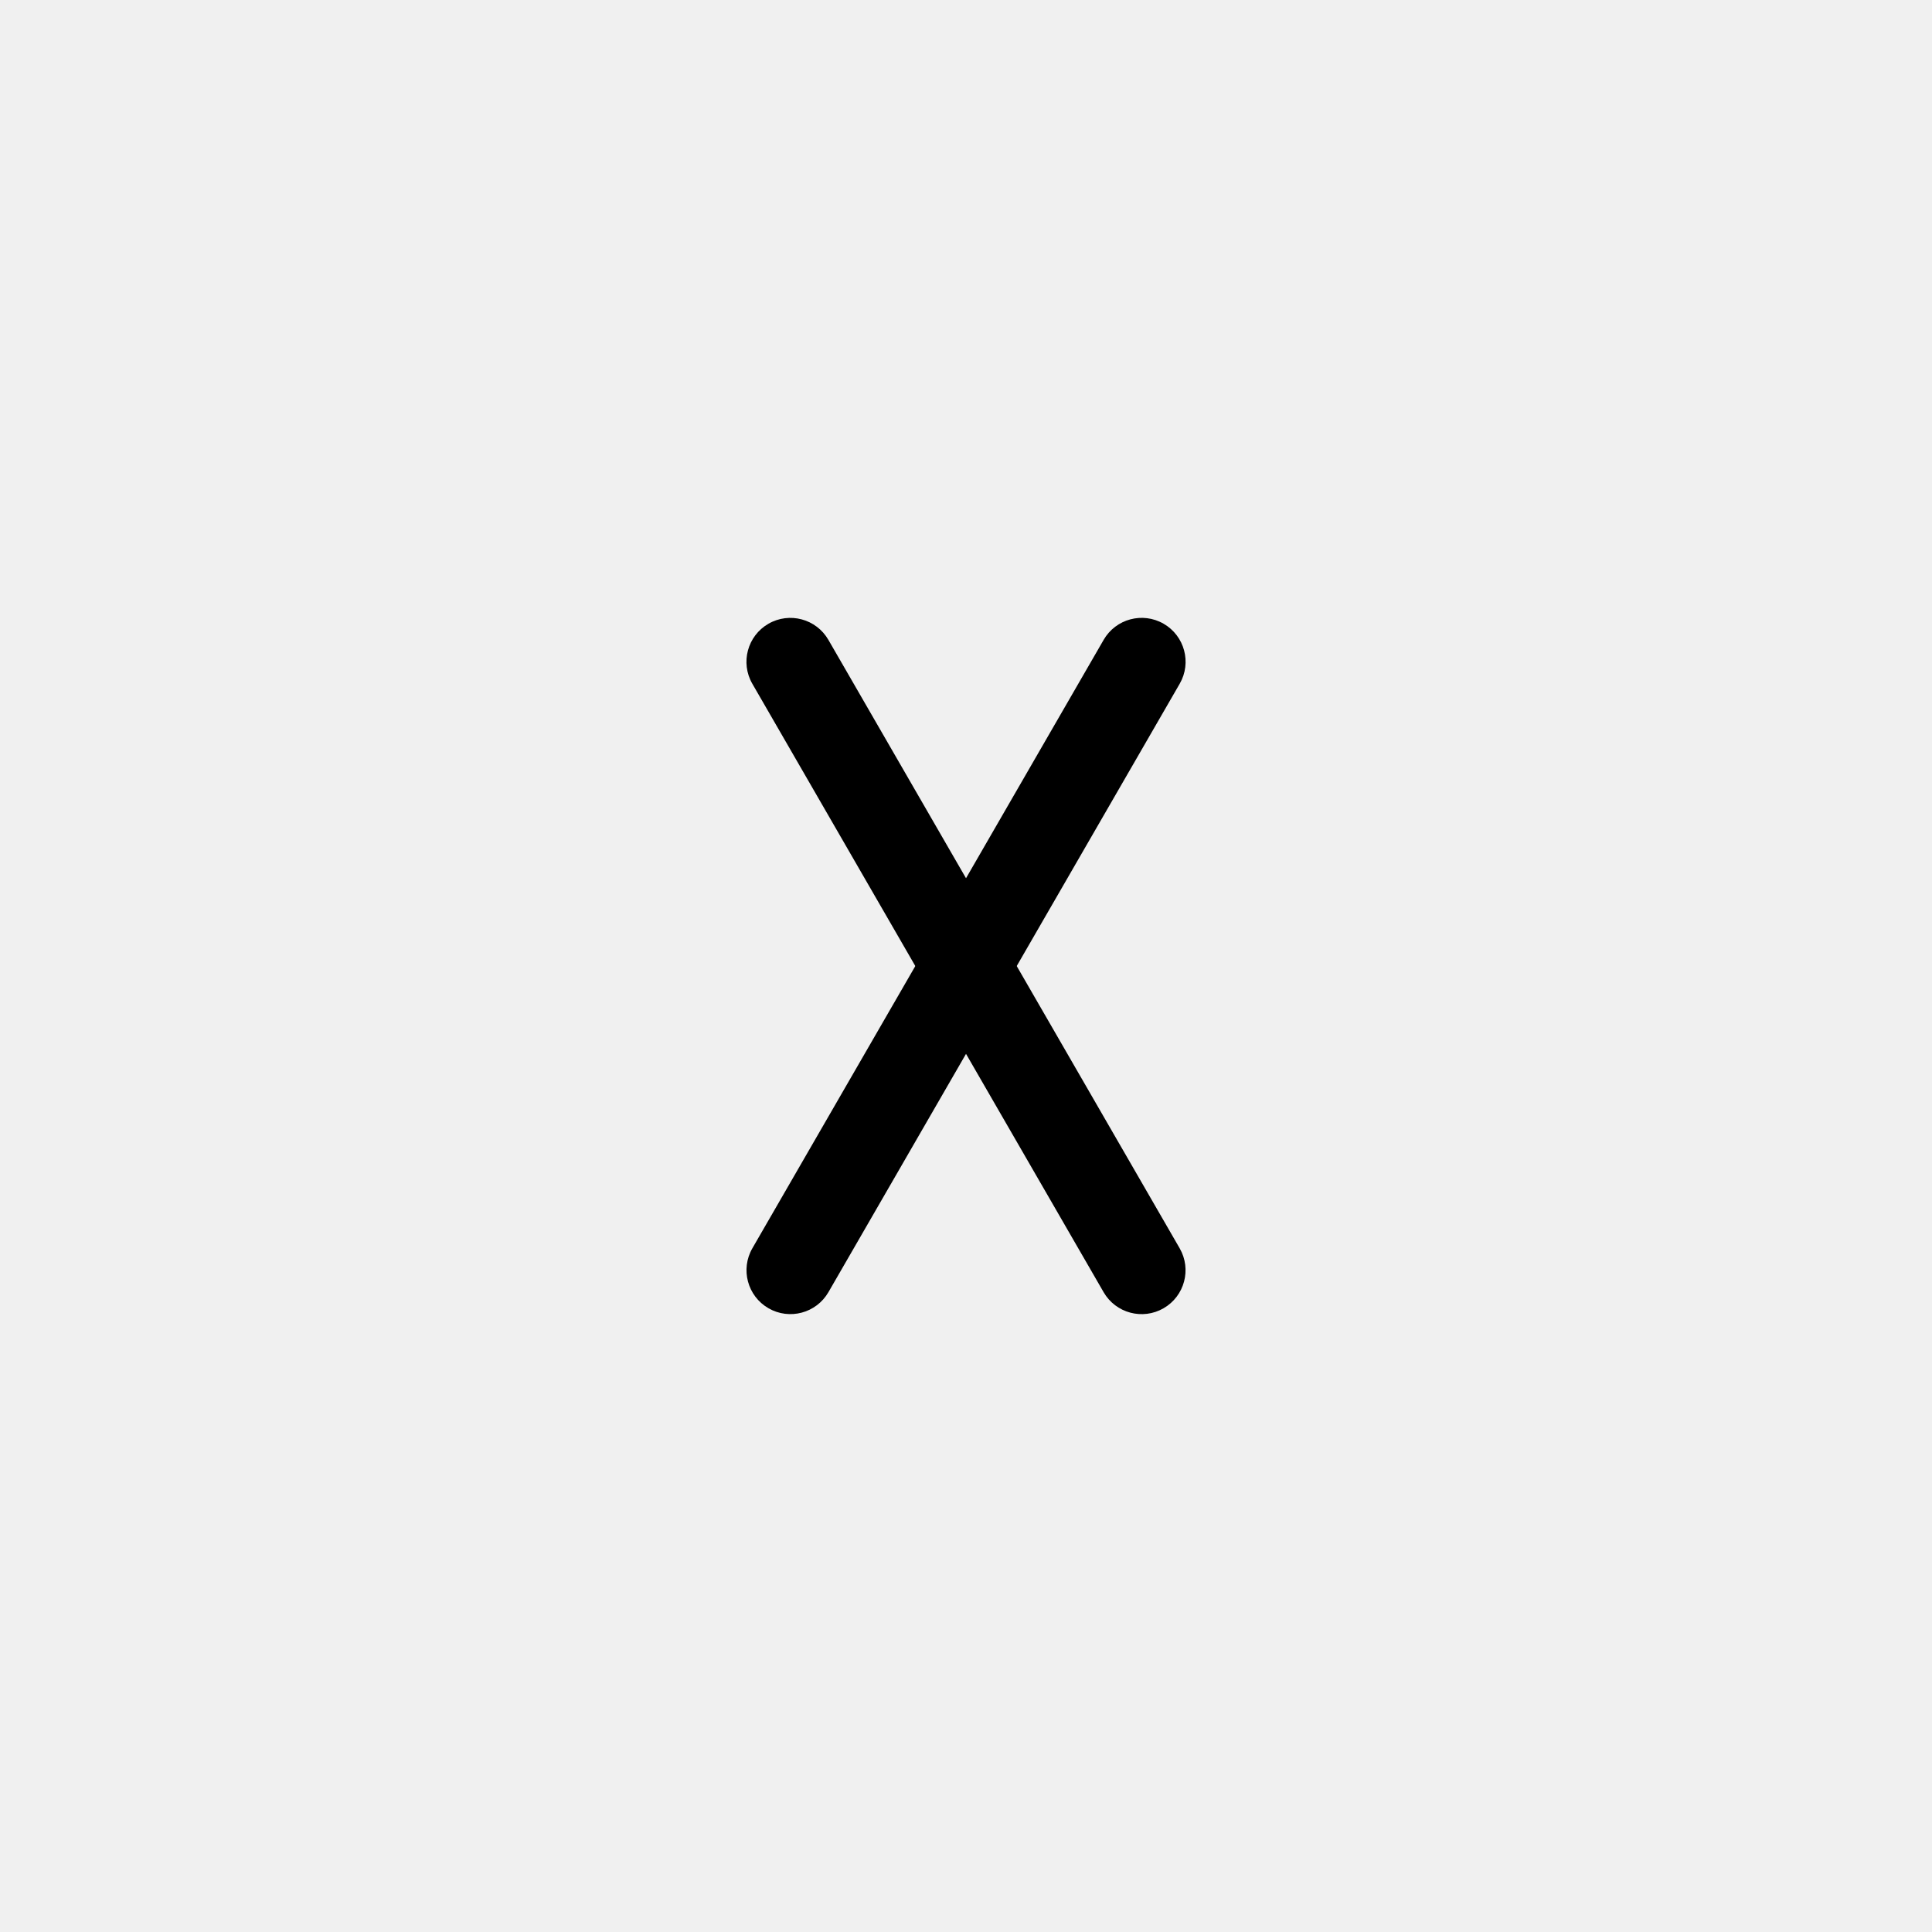
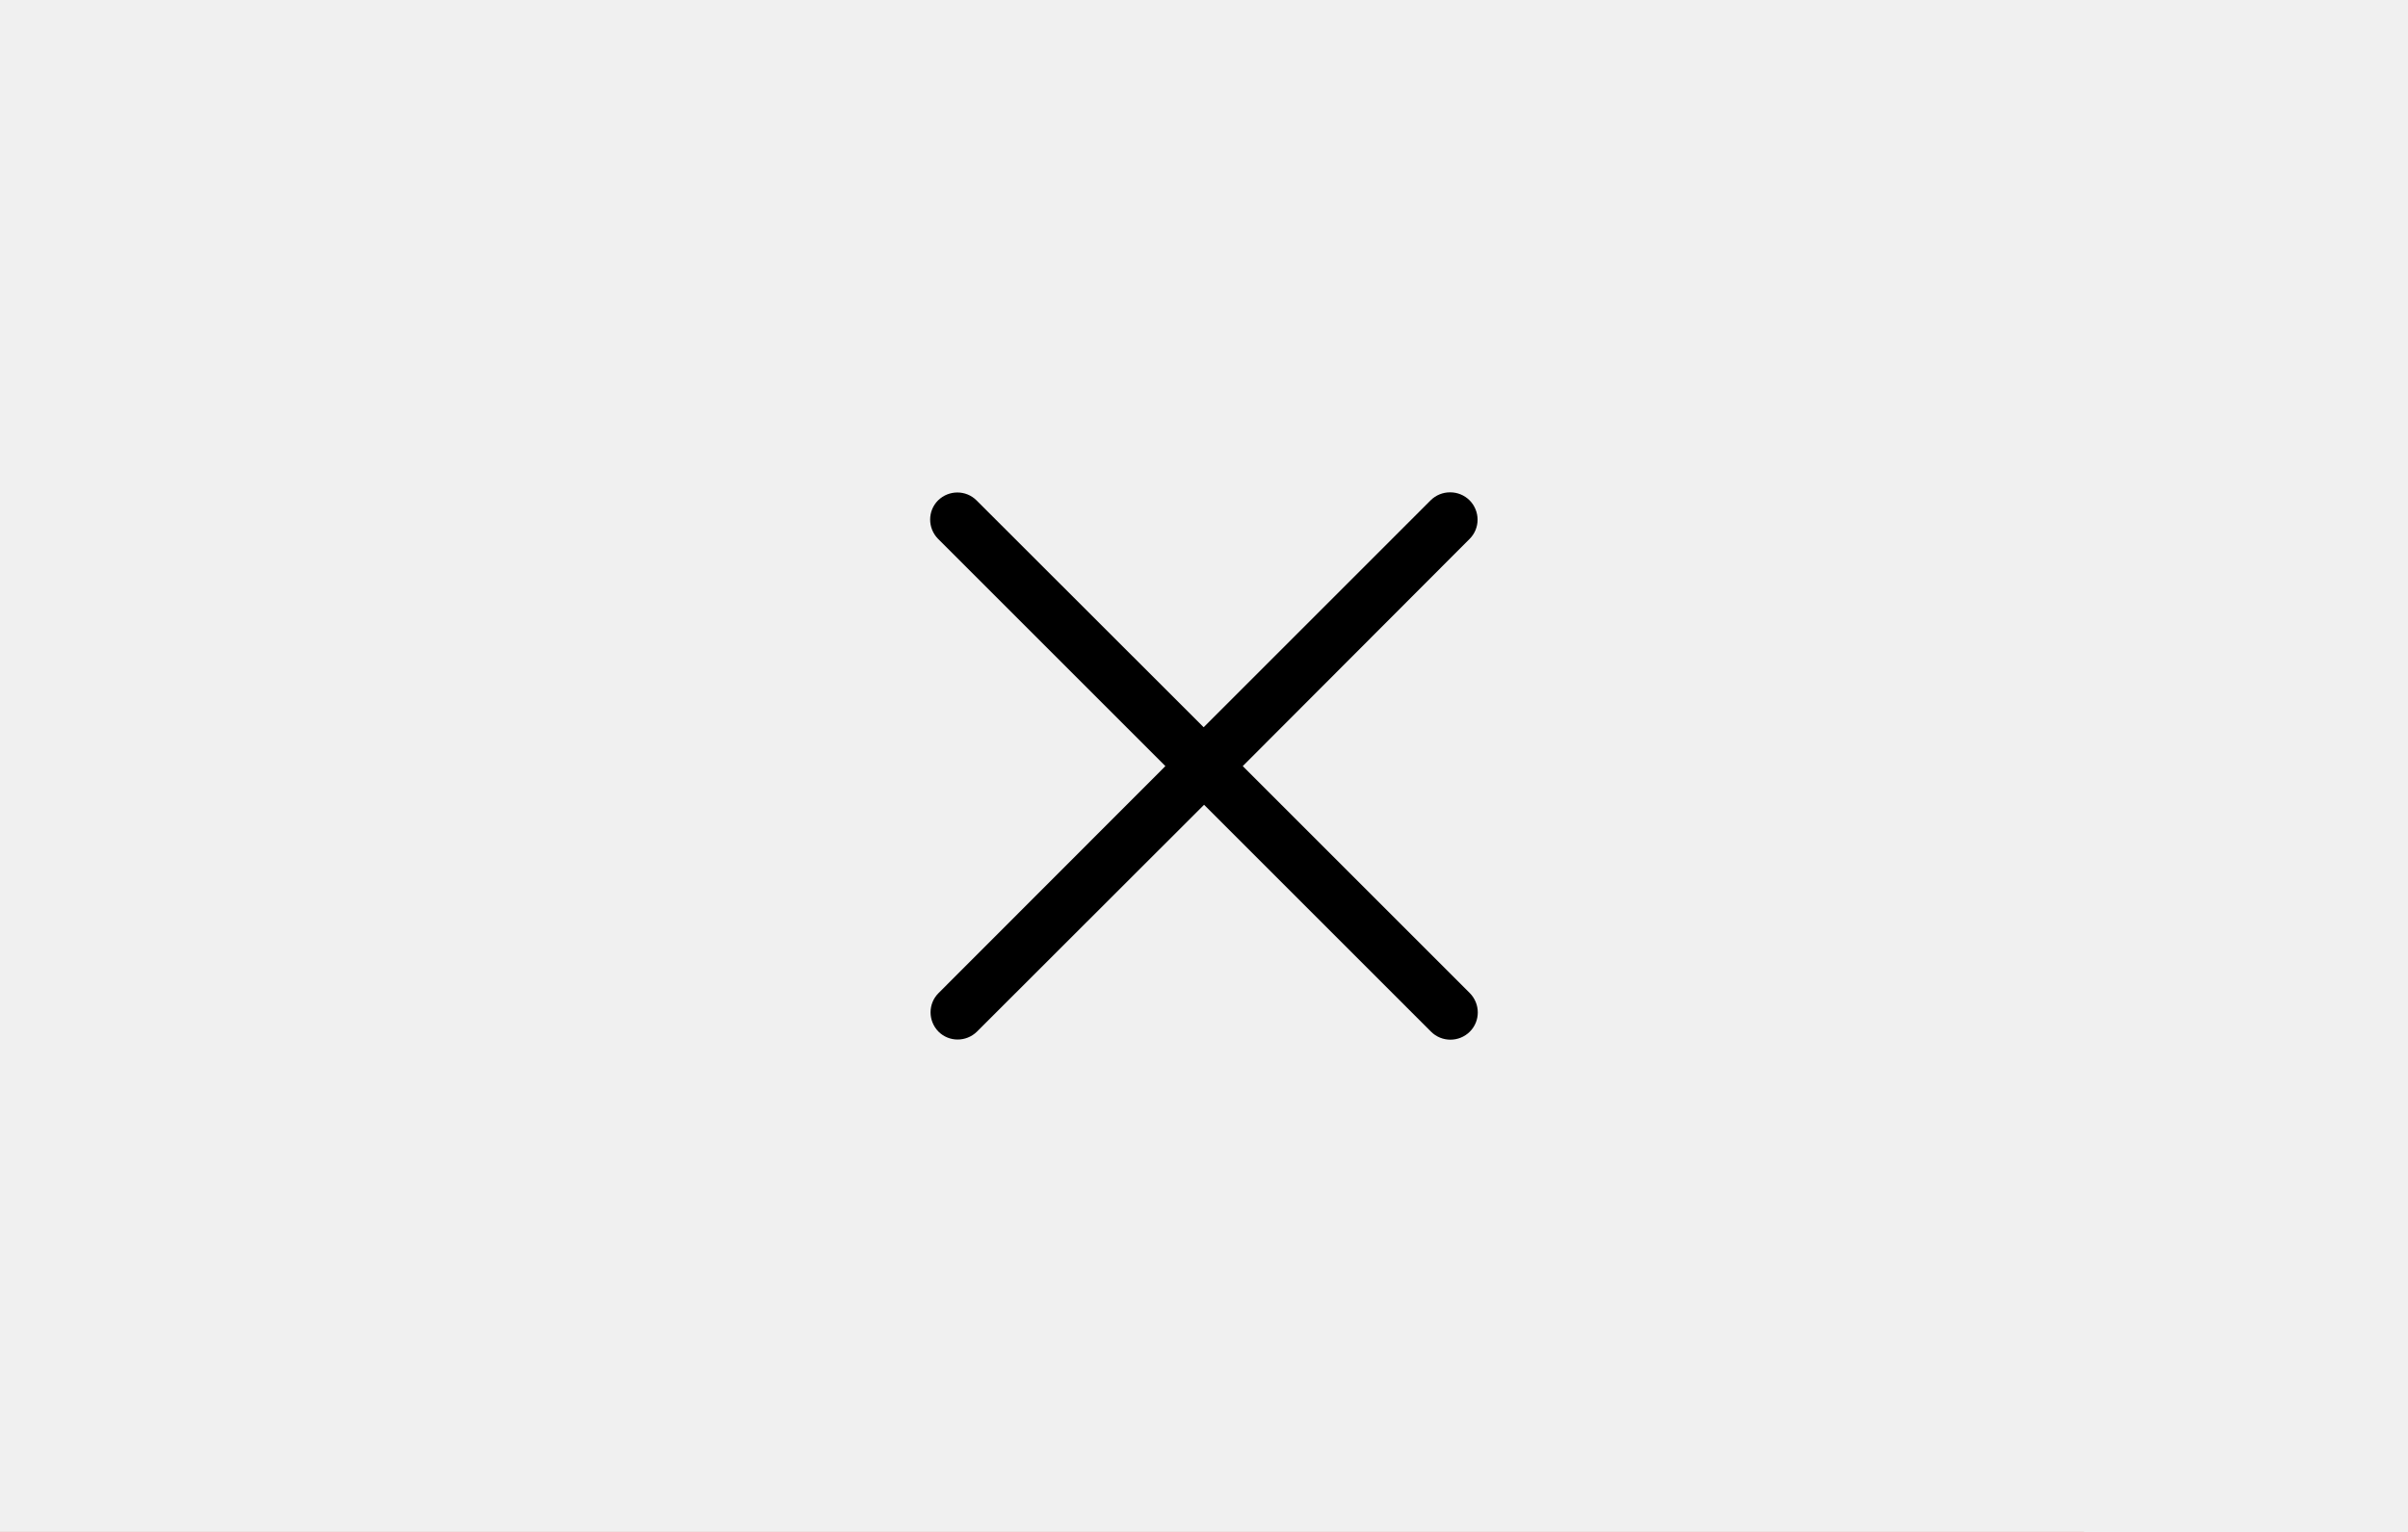
- <svg xmlns="http://www.w3.org/2000/svg" style="enable-background:new" version="1.1" height="22" width="22" id="svg4306">
+ <svg xmlns="http://www.w3.org/2000/svg" style="enable-background:new" version="1.1" height="28" width="44" id="svg4306">
  <defs id="defs29">
-     <filter id="filter11290" x="-.024" y="-.024" width="1.048" height="1.048" color-interpolation-filters="sRGB">
+     <filter id="filter11290" x="-0.024" y="-0.024" width="1.048" height="1.048" color-interpolation-filters="sRGB">
      <feGaussianBlur stdDeviation="0.159" id="feGaussianBlur880" />
    </filter>
-     <linearGradient id="linearGradient1005" x1="2.967" x2="16.101" y1="14.069" y2=".934" gradientTransform="translate(-0.0080452,-5.0139e-5)" gradientUnits="userSpaceOnUse">
+     <linearGradient id="linearGradient1005" x1="2.967" x2="16.101" y1="14.069" y2="0.934" gradientTransform="translate(-0.0080452,-5.0139e-5)" gradientUnits="userSpaceOnUse">
      <stop stop-color="#ff7d50" offset="0" id="stop883" />
      <stop stop-color="#fa4b5a" offset=".516" id="stop885" />
      <stop stop-color="#ff509b" offset="1" id="stop887" />
    </linearGradient>
    <clipPath id="aw">
-       <path d="m481 318h22v22h-22z" id="path890" />
+       <path d="m 481,318 h 22 v 22 h -22 z" id="path890" />
    </clipPath>
    <clipPath id="av">
-       <path d="m507 318h22v22h-22z" id="path893" />
+       <path d="m 507,318 h 22 v 22 h -22 z" id="path893" />
    </clipPath>
    <clipPath id="au">
-       <path d="m530 318h22v22h-22z" id="path896" />
+       <path d="m 530,318 h 22 v 22 h -22 z" id="path896" />
    </clipPath>
    <clipPath id="at">
-       <path d="m672 1064c0-1.105 4.925-2 11-2s11 0.895 11 2-4.925 2-11 2-11-0.895-11-2" id="path899" />
+       <path d="m 672,1064 c 0,-1.105 4.925,-2 11,-2 6.075,0 11,0.895 11,2 0,1.105 -4.925,2 -11,2 -6.075,0 -11,-0.895 -11,-2" id="path899" />
    </clipPath>
    <clipPath id="as">
-       <path d="m660 1057h51v65.001h-51z" id="path902" />
+       <path d="m 660,1057 h 51 v 65.001 h -51 z" id="path902" />
    </clipPath>
    <clipPath id="ar">
-       <path d="m659 517h53v18h-53z" id="path905" />
+       <path d="m 659,517 h 53 v 18 h -53 z" id="path905" />
    </clipPath>
    <clipPath id="aq">
-       <path d="m659 500h53v18h-53z" id="path908" />
+       <path d="m 659,500 h 53 v 18 h -53 z" id="path908" />
    </clipPath>
    <clipPath id="ap">
-       <path d="m648 112h73v60h-73z" id="path911" />
+       <path d="m 648,112 h 73 v 60 h -73 z" id="path911" />
    </clipPath>
    <clipPath id="ao">
-       <path d="m826 1056h59v60h-59z" id="path914" />
+       <path d="m 826,1056 h 59 v 60 h -59 z" id="path914" />
    </clipPath>
    <clipPath id="an">
-       <path d="m805 276h100v100h-100z" id="path917" />
+       <path d="M 805,276 H 905 V 376 H 805 Z" id="path917" />
    </clipPath>
    <clipPath id="am">
-       <path d="m145 1063.8h74.152v45.21h-74.152z" id="path920" />
+       <path d="m 145,1063.8 h 74.152 v 45.21 H 145 Z" id="path920" />
    </clipPath>
    <clipPath id="al">
-       <path d="m151 667h57v57h-57z" id="path923" />
+       <path d="m 151,667 h 57 v 57 h -57 z" id="path923" />
    </clipPath>
    <clipPath id="ak">
-       <path d="m154 697h51v51h-51z" id="path926" />
+       <path d="m 154,697 h 51 v 51 h -51 z" id="path926" />
    </clipPath>
    <clipPath id="aj">
-       <path d="m500.04 864.45h36.012v67.52h-36.012z" id="path929" />
+       <path d="m 500.04,864.45 h 36.012 v 67.52 H 500.04 Z" id="path929" />
    </clipPath>
    <clipPath id="ai">
-       <path d="m836 870.54h47v55.539h-47z" id="path932" />
+       <path d="m 836,870.54 h 47 v 55.539 h -47 z" id="path932" />
    </clipPath>
    <clipPath id="ah">
-       <path d="m318.03 702.35h62.848v37.991h-62.848z" id="path935" />
+       <path d="m 318.03,702.35 h 62.848 v 37.991 H 318.03 Z" id="path935" />
    </clipPath>
    <clipPath id="ag">
-       <path d="m485.03 133.35h62.847v37.991h-62.847z" id="path938" />
+       <path d="m 485.03,133.35 h 62.847 v 37.991 H 485.03 Z" id="path938" />
    </clipPath>
    <clipPath id="af">
-       <path d="m493.37 677.93h45.643v68.067h-45.643z" id="path941" />
+       <path d="m 493.37,677.93 h 45.643 v 68.067 H 493.37 Z" id="path941" />
    </clipPath>
    <clipPath id="ae">
-       <path d="m144.34 1018.2h71.467v78h-71.467z" id="path944" />
+       <path d="m 144.34,1018.2 h 71.467 v 78 H 144.34 Z" id="path944" />
    </clipPath>
    <clipPath id="ad">
-       <path d="m293.21 1068.6 66.323-38.292 36.047 62.435-66.323 38.292z" id="path947" />
+       <path d="m 293.21,1068.6 66.323,-38.292 36.047,62.435 -66.323,38.292 z" id="path947" />
    </clipPath>
    <clipPath id="ac">
-       <path d="m488.86 1054.5h10v10.706h-10z" id="path950" />
+       <path d="m 488.86,1054.5 h 10 v 10.706 h -10 z" id="path950" />
    </clipPath>
    <clipPath id="ab">
-       <path d="m508 1066.8h10.001v10.705h-10.001z" id="path953" />
+       <path d="m 508,1066.8 h 10.001 v 10.705 H 508 Z" id="path953" />
    </clipPath>
    <clipPath id="aa">
-       <path d="m525 1045.8h10v10.706h-10z" id="path956" />
+       <path d="m 525,1045.8 h 10 v 10.706 h -10 z" id="path956" />
    </clipPath>
    <clipPath id="z">
-       <path d="m836 1043.7h25.5v31.5h-25.5z" id="path959" />
+       <path d="m 836,1043.7 h 25.5 v 31.5 H 836 Z" id="path959" />
    </clipPath>
    <clipPath id="y">
-       <path d="m838 1062.2h24v24h-24z" id="path962" />
+       <path d="m 838,1062.2 h 24 v 24 h -24 z" id="path962" />
    </clipPath>
    <clipPath id="x">
-       <path d="m134 489.24h7v6h-7z" id="path965" />
+       <path d="m 134,489.24 h 7 v 6 h -7 z" id="path965" />
    </clipPath>
    <clipPath id="w">
-       <path d="m216 489.24h7v6h-7z" id="path968" />
+       <path d="m 216,489.24 h 7 v 6 h -7 z" id="path968" />
    </clipPath>
    <clipPath id="v">
-       <path d="m838 477.24h22v22h-22z" id="path971" />
+       <path d="m 838,477.24 h 22 v 22 h -22 z" id="path971" />
    </clipPath>
    <clipPath id="u">
-       <path d="m704 1061.2h25v25h-25z" id="path974" />
+       <path d="m 704,1061.2 h 25 v 25 h -25 z" id="path974" />
    </clipPath>
    <clipPath id="t">
-       <path d="m663.04 1078.6-1.808-3.514-21.07-47.453c13.336-18.439 48.336-26.938 73.836-3.439 0.842 0 6.476 6.246 6 7l-18.386 25.895c-0.483 0.765-1.453 0.946-2.177 0.431l-15.505-11.011c-0.359-0.255-0.847-0.153-1.07 0.238l-18.272 31.869c-0.218 0.384-0.502 0.578-0.782 0.578-0.282 0-0.561-0.197-0.766-0.594" id="path977" />
+       <path d="m 663.04,1078.6 -1.808,-3.514 -21.07,-47.453 c 13.336,-18.439 48.336,-26.938 73.836,-3.439 0.842,0 6.476,6.246 6,7 l -18.386,25.895 c -0.483,0.765 -1.453,0.946 -2.177,0.431 l -15.505,-11.011 c -0.359,-0.255 -0.847,-0.153 -1.07,0.238 l -18.272,31.869 c -0.218,0.384 -0.502,0.578 -0.782,0.578 -0.282,0 -0.561,-0.197 -0.766,-0.594" id="path977" />
    </clipPath>
    <clipPath id="s">
-       <path d="m127 820.24h100v100h-100z" id="path980" />
+       <path d="m 127,820.24 h 100 v 100 H 127 Z" id="path980" />
    </clipPath>
    <clipPath id="r">
-       <path d="m809 680.24c0-22.092 17.908-40 40-40s40 17.908 40 40c0 22.091-17.908 40-40 40s-40-17.909-40-40" id="path983" />
+       <path d="m 809,680.24 c 0,-22.092 17.908,-40 40,-40 22.092,0 40,17.908 40,40 0,22.091 -17.908,40 -40,40 -22.092,0 -40,-17.909 -40,-40" id="path983" />
    </clipPath>
    <clipPath id="q">
-       <path d="m658 469.24h44v45h-44z" id="path986" />
+       <path d="m 658,469.24 h 44 v 45 h -44 z" id="path986" />
    </clipPath>
    <clipPath id="p">
-       <path d="m651 271.24h58v58h-58z" id="path989" />
+       <path d="m 651,271.24 h 58 v 58 h -58 z" id="path989" />
    </clipPath>
    <clipPath id="o">
-       <path d="m662 307.24h38v8h-38z" id="path992" />
+       <path d="m 662,307.24 h 38 v 8 h -38 z" id="path992" />
    </clipPath>
    <clipPath id="n">
-       <path d="m858.98 137.24c0.013-0.101 0.021-0.203 0.021-0.307v-6.693h15.75c1.237 0 2.25-1.013 2.25-2.25v-11.25l-27-4.5-27 4.5v-2.25l27-4.5 27 4.5v-27c0-1.237-1.013-2.25-2.25-2.25h-49.5c-1.237 0-2.25 1.013-2.25 2.25v-4.25h54v54zm-35.979 0v-9.25c0 1.237 1.013 2.25 2.25 2.25h15.75v6.693c0 0.104 7e-3 0.207 0.02 0.307zm22.5-7h9v4.5h-9zm1.125-9c-0.62 0-1.125-0.506-1.125-1.125v-2.25c0-0.619 0.505-1.125 1.125-1.125h6.75c0.619 0 1.125 0.506 1.125 1.125v2.25c0 0.619-0.506 1.125-1.125 1.125z" id="path995" />
+       <path d="m 858.98,137.24 c 0.013,-0.101 0.021,-0.203 0.021,-0.307 v -6.693 h 15.75 c 1.237,0 2.25,-1.013 2.25,-2.25 v -11.25 l -27,-4.5 -27,4.5 v -2.25 l 27,-4.5 27,4.5 v -27 c 0,-1.237 -1.013,-2.25 -2.25,-2.25 h -49.5 c -1.237,0 -2.25,1.013 -2.25,2.25 v -4.25 h 54 v 54 z m -35.979,0 v -9.25 c 0,1.237 1.013,2.25 2.25,2.25 h 15.75 v 6.693 c 0,0.104 0.007,0.207 0.02,0.307 z m 22.5,-7 h 9 v 4.5 h -9 z m 1.125,-9 c -0.62,0 -1.125,-0.506 -1.125,-1.125 v -2.25 c 0,-0.619 0.505,-1.125 1.125,-1.125 h 6.75 c 0.619,0 1.125,0.506 1.125,1.125 v 2.25 c 0,0.619 -0.506,1.125 -1.125,1.125 z" id="path995" />
    </clipPath>
    <clipPath id="m">
-       <path d="m531.27 136.24c6.325-2.29 10.727-8.277 10.727-15.484 0-11.316-10.2-20.563-25.65-34.575l-4.35-3.941-4.35 3.941c-15.45 14.012-25.65 23.259-25.65 34.575v-39.516h60v55zm-26.983 0c2.995-1.052 5.686-2.883 7.71-5.25 2.024 2.367 4.715 4.198 7.71 5.25zm-22.29 0v-15.484c0 7.207 4.402 13.194 10.727 15.484z" id="path998" />
+       <path d="m 531.27,136.24 c 6.325,-2.29 10.727,-8.277 10.727,-15.484 0,-11.316 -10.2,-20.563 -25.65,-34.575 l -4.35,-3.941 -4.35,3.941 c -15.45,14.012 -25.65,23.259 -25.65,34.575 V 81.24 h 60 v 55 z m -26.983,0 c 2.995,-1.052 5.686,-2.883 7.71,-5.25 2.024,2.367 4.715,4.198 7.71,5.25 z m -22.29,0 v -15.484 c 0,7.207 4.402,13.194 10.727,15.484 z" id="path998" />
    </clipPath>
    <clipPath id="l">
-       <path d="m648 79.241h64v64h-64z" id="path1001" />
+       <path d="m 648,79.241 h 64 v 64 h -64 z" id="path1001" />
    </clipPath>
    <clipPath id="k">
-       <path d="m500 691.74c0-3.037 2.463-5.5 5.5-5.5s5.5 2.463 5.5 5.5-2.463 5.5-5.5 5.5-5.5-2.463-5.5-5.5" id="path1004" />
+       <path d="m 500,691.74 c 0,-3.037 2.463,-5.5 5.5,-5.5 3.037,0 5.5,2.463 5.5,5.5 0,3.037 -2.463,5.5 -5.5,5.5 -3.037,0 -5.5,-2.463 -5.5,-5.5" id="path1004" />
    </clipPath>
    <clipPath id="j">
-       <path d="m500 669.74c0-3.037 2.463-5.5 5.5-5.5s5.5 2.463 5.5 5.5c0 3.038-2.463 5.5-5.5 5.5s-5.5-2.462-5.5-5.5" id="path1007" />
+       <path d="m 500,669.74 c 0,-3.037 2.463,-5.5 5.5,-5.5 3.037,0 5.5,2.463 5.5,5.5 0,3.038 -2.463,5.5 -5.5,5.5 -3.037,0 -5.5,-2.462 -5.5,-5.5" id="path1007" />
    </clipPath>
    <clipPath id="i">
-       <path d="m494 680.74c0-3.037 2.462-5.5 5.5-5.5s5.5 2.463 5.5 5.5c0 3.038-2.462 5.5-5.5 5.5s-5.5-2.462-5.5-5.5" id="path1010" />
+       <path d="m 494,680.74 c 0,-3.037 2.462,-5.5 5.5,-5.5 3.038,0 5.5,2.463 5.5,5.5 0,3.038 -2.462,5.5 -5.5,5.5 -3.038,0 -5.5,-2.462 -5.5,-5.5" id="path1010" />
    </clipPath>
    <clipPath id="h">
-       <path d="m513 691.74c0-3.037 2.463-5.5 5.5-5.5s5.5 2.463 5.5 5.5-2.463 5.5-5.5 5.5-5.5-2.463-5.5-5.5" id="path1013" />
+       <path d="m 513,691.74 c 0,-3.037 2.463,-5.5 5.5,-5.5 3.037,0 5.5,2.463 5.5,5.5 0,3.037 -2.463,5.5 -5.5,5.5 -3.037,0 -5.5,-2.463 -5.5,-5.5" id="path1013" />
    </clipPath>
    <clipPath id="g">
-       <path d="m513 669.74c0-3.037 2.463-5.5 5.5-5.5s5.5 2.463 5.5 5.5c0 3.038-2.463 5.5-5.5 5.5s-5.5-2.462-5.5-5.5" id="path1016" />
+       <path d="m 513,669.74 c 0,-3.037 2.463,-5.5 5.5,-5.5 3.037,0 5.5,2.463 5.5,5.5 0,3.038 -2.463,5.5 -5.5,5.5 -3.037,0 -5.5,-2.462 -5.5,-5.5" id="path1016" />
    </clipPath>
    <clipPath id="f-0">
-       <path d="m507 680.74c0-3.037 2.463-5.5 5.5-5.5s5.5 2.463 5.5 5.5c0 3.038-2.463 5.5-5.5 5.5s-5.5-2.462-5.5-5.5" id="path1019" />
+       <path d="m 507,680.74 c 0,-3.037 2.463,-5.5 5.5,-5.5 3.037,0 5.5,2.463 5.5,5.5 0,3.038 -2.463,5.5 -5.5,5.5 -3.037,0 -5.5,-2.462 -5.5,-5.5" id="path1019" />
    </clipPath>
    <clipPath id="e-7">
-       <path d="m520 680.74c0-3.037 2.463-5.5 5.5-5.5s5.5 2.463 5.5 5.5c0 3.038-2.463 5.5-5.5 5.5s-5.5-2.462-5.5-5.5" id="path1022" />
+       <path d="m 520,680.74 c 0,-3.037 2.463,-5.5 5.5,-5.5 3.037,0 5.5,2.463 5.5,5.5 0,3.038 -2.463,5.5 -5.5,5.5 -3.037,0 -5.5,-2.462 -5.5,-5.5" id="path1022" />
    </clipPath>
    <clipPath id="d-8">
-       <path d="m321 322.24c-4.97 0-9-4.029-9-9 0-4.97 4.03-9 9-9h45c4.971 0 9 4.03 9 9 0 4.971-4.029 9-9 9z" id="path1025" />
+       <path d="m 321,322.24 c -4.97,0 -9,-4.029 -9,-9 0,-4.97 4.03,-9 9,-9 h 45 c 4.971,0 9,4.03 9,9 0,4.971 -4.029,9 -9,9 z" id="path1025" />
    </clipPath>
    <clipPath id="c">
-       <path d="m322 297.24c-4.971 0-9-4.029-9-9 0-4.97 4.029-9 9-9h45c4.971 0 9 4.03 9 9 0 4.971-4.029 9-9 9z" id="path1028" />
+       <path d="m 322,297.24 c -4.971,0 -9,-4.029 -9,-9 0,-4.97 4.029,-9 9,-9 h 45 c 4.971,0 9,4.03 9,9 0,4.971 -4.029,9 -9,9 z" id="path1028" />
    </clipPath>
    <clipPath id="b-6">
-       <path d="m155 83.24h44v53h-44z" id="path1031" />
-     </clipPath>
-     <filter id="filter2174" x="-.16" y="-.095" width="1.32" height="1.19" color-interpolation-filters="sRGB">
+       <path d="m 155,83.24 h 44 v 53 h -44 z" id="path1031" />
+     </clipPath>
+     <filter id="filter2174" x="-0.16" y="-0.095" width="1.32" height="1.19" color-interpolation-filters="sRGB">
      <feGaussianBlur stdDeviation="0.256" id="feGaussianBlur1034" />
    </filter>
  </defs>
-   <g id="active-center">
-     <rect style="opacity:0.001;fill:#000000;fill-opacity:1;fill-rule:nonzero;stroke:none;stroke-width:2;stroke-linecap:round;stroke-linejoin:round;stroke-miterlimit:4;stroke-dasharray:none;stroke-opacity:1" y="0" x="0" height="22" width="22" id="rect4175" />
-     <g id="g2521" transform="translate(1.500436,-5.035462)">
-       <rect style="opacity:1;fill:#000000;fill-opacity:1;stroke-width:3.182;stroke-linejoin:round;paint-order:stroke markers fill" id="rect979" width="9" height="1" x="14.137" y="-0.709" ry="0.5" transform="rotate(60)" />
-       <rect style="opacity:1;fill:#000000;fill-opacity:1;stroke-width:3.182;stroke-linejoin:round;paint-order:stroke markers fill" id="rect1061" width="9" height="1" x="4.637" y="15.745" ry="0.5" transform="matrix(-0.5,0.8660254,0.8660254,0.5,0,0)" />
-     </g>
-   </g>
-   <g id="inactive-center" transform="translate(28)">
-     <rect style="opacity:0.001;fill:#000000;fill-opacity:1;fill-rule:nonzero;stroke:none;stroke-width:2;stroke-linecap:round;stroke-linejoin:round;stroke-miterlimit:4;stroke-dasharray:none;stroke-opacity:1" y="0" x="0" height="22" width="22" id="rect2756" />
-     <g id="g2762" transform="translate(1.500436,-5.035462)">
-       <path id="rect2758" style="opacity:0.4;fill:#000000;fill-opacity:1;stroke-width:3.182;stroke-linejoin:round;paint-order:stroke markers fill" d="m 36.986,-14.965 c -0.081,0.002 -0.161,0.025 -0.236,0.068 -0.24,0.139 -0.322,0.442 -0.184,0.682 L 38.422,-11 36.566,-7.785 c -0.139,0.24 -0.056,0.543 0.184,0.682 0.24,0.139 0.545,0.058 0.684,-0.182 L 39,-9.998 l 1.566,2.713 c 0.139,0.24 0.444,0.32 0.684,0.182 0.24,-0.139 0.322,-0.442 0.184,-0.682 L 39.578,-11 l 1.855,-3.215 c 0.139,-0.24 0.056,-0.543 -0.184,-0.682 -0.24,-0.139 -0.545,-0.058 -0.684,0.182 L 39,-12.002 37.434,-14.715 c -0.095,-0.165 -0.27,-0.255 -0.447,-0.25 z" transform="translate(-29.50044,27.03546)" />
-     </g>
-   </g>
-   <g id="deactivated-center" transform="translate(55)">
-     <rect style="opacity:0.001;fill:#000000;fill-opacity:1;fill-rule:nonzero;stroke:none;stroke-width:2;stroke-linecap:round;stroke-linejoin:round;stroke-miterlimit:4;stroke-dasharray:none;stroke-opacity:1" y="0" x="0" height="22" width="22" id="rect2945" />
-     <g id="g2949" transform="translate(1.500436,-5.035462)">
-       <path id="path2947" style="opacity:0.4;fill:#000000;fill-opacity:1;stroke-width:3.182;stroke-linejoin:round;paint-order:stroke markers fill" d="m 36.986,-14.965 c -0.081,0.002 -0.161,0.025 -0.236,0.068 -0.24,0.139 -0.322,0.442 -0.184,0.682 L 38.422,-11 36.566,-7.785 c -0.139,0.24 -0.056,0.543 0.184,0.682 0.24,0.139 0.545,0.058 0.684,-0.182 L 39,-9.998 l 1.566,2.713 c 0.139,0.24 0.444,0.32 0.684,0.182 0.24,-0.139 0.322,-0.442 0.184,-0.682 L 39.578,-11 l 1.855,-3.215 c 0.139,-0.24 0.056,-0.543 -0.184,-0.682 -0.24,-0.139 -0.545,-0.058 -0.684,0.182 L 39,-12.002 37.434,-14.715 c -0.095,-0.165 -0.27,-0.255 -0.447,-0.25 z" transform="translate(-29.50044,27.03546)" />
-     </g>
-   </g>
-   <g id="hover-center">
-     <rect style="display:inline;fill:none;fill-opacity:1;stroke:none;stroke-width:1.375;stroke-linecap:butt;stroke-linejoin:miter;stroke-miterlimit:4;stroke-dasharray:none;stroke-dashoffset:0;stroke-opacity:0" id="rect6348" width="22" height="22" x="0" y="27" />
-     <rect style="fill:#c32d1e;fill-opacity:1;stroke:none;stroke-width:1.222;stroke-linecap:round;stroke-miterlimit:4;stroke-dasharray:none;stroke-opacity:1" id="rect997" width="22" height="22" x="0" y="27" ry="9" rx="7" />
-     <rect style="fill:#c32d1e;fill-opacity:1;stroke:none;stroke-width:1.227;stroke-linejoin:round;paint-order:stroke markers fill" id="rect1072" width="9" height="9" x="0" y="27" ry="0" />
-     <rect style="fill:#c32d1e;fill-opacity:1;stroke:none;stroke-width:1.227;stroke-linejoin:round;paint-order:stroke markers fill" id="rect2796" width="9" height="9" x="0" y="40" ry="0" />
-     <rect style="fill:#c32d1e;fill-opacity:1;stroke:none;stroke-width:1.227;stroke-linejoin:round;paint-order:stroke markers fill" id="rect2798" width="9" height="9" x="13" y="40" ry="0" />
-     <g id="g3099" transform="translate(1.500436,21.96454)" style="fill:#ffffff;fill-opacity:1">
-       <rect style="opacity:1;fill:#ffffff;fill-opacity:1;stroke-width:3.182;stroke-linejoin:round;paint-order:stroke markers fill" id="rect3095" width="9" height="1" x="14.137" y="-0.709" ry="0.5" transform="rotate(60)" />
-       <rect style="opacity:1;fill:#ffffff;fill-opacity:1;stroke-width:3.182;stroke-linejoin:round;paint-order:stroke markers fill" id="rect3097" width="9" height="1" x="4.637" y="15.745" ry="0.5" transform="matrix(-0.5,0.8660254,0.8660254,0.5,0,0)" />
-     </g>
-   </g>
-   <g id="pressed-center">
-     <rect style="display:inline;fill:none;fill-opacity:1;stroke:none;stroke-width:1.375;stroke-linecap:butt;stroke-linejoin:miter;stroke-miterlimit:4;stroke-dasharray:none;stroke-dashoffset:0;stroke-opacity:0" id="rect2816" width="22" height="22" x="0" y="55" />
-     <rect style="fill:#9b2319;fill-opacity:1;stroke:none;stroke-width:1.222;stroke-linecap:round;stroke-miterlimit:4;stroke-dasharray:none;stroke-opacity:1" id="rect2818" width="22" height="22" x="0" y="55" ry="9" rx="7" />
-     <rect style="fill:#9b2319;fill-opacity:1;stroke:none;stroke-width:5.4;stroke-linejoin:round;paint-order:stroke markers fill" id="rect3068" width="9" height="9" x="0" y="55" ry="0" />
-     <rect style="fill:#9b2319;fill-opacity:1;stroke:none;stroke-width:5.4;stroke-linejoin:round;paint-order:stroke markers fill" id="rect4146" width="9" height="9" x="0" y="68" ry="0" />
-     <rect style="fill:#9b2319;fill-opacity:1;stroke:none;stroke-width:5.4;stroke-linejoin:round;paint-order:stroke markers fill" id="rect4148" width="9" height="9" x="13" y="68" ry="0" />
-     <g id="g4139" transform="translate(1.500436,50)" style="fill:#ffffff;fill-opacity:1">
-       <rect style="opacity:1;fill:#ffffff;fill-opacity:1;stroke-width:3.182;stroke-linejoin:round;paint-order:stroke markers fill" id="rect4135" width="9" height="1" x="14.137" y="-0.709" ry="0.5" transform="rotate(60)" />
-       <rect style="opacity:1;fill:#ffffff;fill-opacity:1;stroke-width:3.182;stroke-linejoin:round;paint-order:stroke markers fill" id="rect4137" width="9" height="1" x="4.637" y="15.745" ry="0.5" transform="matrix(-0.5,0.8660254,0.8660254,0.5,0,0)" />
+   <g transform="matrix(3.779528,0,0,3.779528,3.500005,-0.999999)" id="active-center">
+     <g transform="matrix(1.157895,0,0,0.8750001,-1.538762,8.830469)" id="use1626">
+       <rect y="-9.79" x="0.529" height="8.467" width="10.054" id="rect715" style="opacity:0.003;fill:#000000;fill-opacity:1;stroke-width:0.349" />
+     </g>
+     <g transform="translate(-19.44688,20.6375)" id="use1638">
+       <rect y="-19.579" x="21.431" height="5.821" width="5.821" id="rect709" style="opacity:0.003;fill:#000000;fill-opacity:1;stroke-width:0.22" />
+       <path class="ColorScheme-Text" id="path711" style="color:#232629;fill:#000000;fill-opacity:1" d="m 25.531,-17.992 c -0.034,0 -0.068,0.013 -0.094,0.039 l -1.097,1.097 -1.098,-1.097 c -0.051,-0.051 -0.134,-0.051 -0.186,0 -0.051,0.051 -0.051,0.134 0,0.186 l 1.099,1.099 -1.097,1.098 c -0.051,0.051 -0.051,0.134 0,0.186 0.051,0.051 0.134,0.051 0.186,0 l 1.098,-1.097 1.097,1.097 c 0.052,0.052 0.136,0.052 0.188,0 0.051,-0.051 0.051,-0.134 0,-0.186 l -1.098,-1.098 1.097,-1.099 c 0.051,-0.051 0.051,-0.134 0,-0.186 -0.026,-0.026 -0.06,-0.039 -0.094,-0.039 z" />
+     </g>
+   </g>
+   <g id="inactive-center">
+     <g transform="matrix(4.376295,0,0,3.307087,41.68421,32.375)" id="use1624">
+       <rect y="-9.79" x="0.529" height="8.467" width="10.054" id="rect4383" style="opacity:0.003;fill:#000000;fill-opacity:1;stroke-width:0.349" />
+     </g>
+     <g transform="matrix(3.779528,0,0,3.779528,-26,77)" id="use1644">
+       <rect y="-19.579" x="21.431" height="5.821" width="5.821" id="rect4387" style="opacity:0.003;fill:#000000;fill-opacity:1;stroke-width:0.22" />
+       <path class="ColorScheme-Text" id="path4389" style="color:#232629;fill:#000000;fill-opacity:1;opacity:0.4" d="m 25.531,-17.992 c -0.034,0 -0.068,0.013 -0.094,0.039 l -1.097,1.097 -1.098,-1.097 c -0.051,-0.051 -0.134,-0.051 -0.186,0 -0.051,0.051 -0.051,0.134 0,0.186 l 1.099,1.099 -1.097,1.098 c -0.051,0.051 -0.051,0.134 0,0.186 0.051,0.051 0.134,0.051 0.186,0 l 1.098,-1.097 1.097,1.097 c 0.052,0.052 0.136,0.052 0.188,0 0.051,-0.051 0.051,-0.134 0,-0.186 l -1.098,-1.098 1.097,-1.099 c 0.051,-0.051 0.051,-0.134 0,-0.186 -0.026,-0.026 -0.06,-0.039 -0.094,-0.039 z" />
+     </g>
+   </g>
+   <g id="deactivated-center" transform="translate(44)">
+     <g transform="matrix(4.376295,0,0,3.307087,41.68421,32.375)" id="g7325">
+       <rect y="-9.79" x="0.529" height="8.467" width="10.054" id="rect7323" style="opacity:0.003;fill:#000000;fill-opacity:1;stroke-width:0.349" />
+     </g>
+     <g transform="matrix(3.779528,0,0,3.779528,-26,77)" id="g7331">
+       <rect y="-19.579" x="21.431" height="5.821" width="5.821" id="rect7327" style="opacity:0.003;fill:#000000;fill-opacity:1;stroke-width:0.22" />
+       <path class="ColorScheme-Text" id="path7329" style="color:#232629;opacity:0.4;fill:#000000;fill-opacity:1" d="m 25.531,-17.992 c -0.034,0 -0.068,0.013 -0.094,0.039 l -1.097,1.097 -1.098,-1.097 c -0.051,-0.051 -0.134,-0.051 -0.186,0 -0.051,0.051 -0.051,0.134 0,0.186 l 1.099,1.099 -1.097,1.098 c -0.051,0.051 -0.051,0.134 0,0.186 0.051,0.051 0.134,0.051 0.186,0 l 1.098,-1.097 1.097,1.097 c 0.052,0.052 0.136,0.052 0.188,0 0.051,-0.051 0.051,-0.134 0,-0.186 l -1.098,-1.098 1.097,-1.099 c 0.051,-0.051 0.051,-0.134 0,-0.186 -0.026,-0.026 -0.06,-0.039 -0.094,-0.039 z" />
+     </g>
+   </g>
+   <g transform="matrix(3.779528,0,0,3.779528,-45.00001,28)" id="hover-center">
+     <g id="use1628" transform="matrix(1.157895,0,0,0.875,11.29353,17.36328)">
+       <path id="path8990" style="color:#232629;opacity:1;fill:#c32d1e;fill-opacity:1;stroke-width:3.804;stroke-miterlimit:4;stroke-dasharray:none" d="m -50,-96 v 28 h 44 v -22 a 6,6 0 0 0 -6,-6 z" transform="matrix(0.2285038,0,0,0.3023809,11.95436,9.18482)" />
+     </g>
+     <g id="use1634" transform="translate(-12.7,25.92917)">
+       <rect y="-25.135" x="27.517" height="5.821" width="5.821" id="rect8984" style="opacity:0.003;fill:#000000;fill-opacity:1;stroke-width:0.22" />
+       <path d="m 31.617,-23.548 c -0.034,0 -0.068,0.013 -0.094,0.039 l -1.097,1.097 -1.098,-1.097 c -0.051,-0.051 -0.134,-0.051 -0.186,0 -0.051,0.051 -0.051,0.134 0,0.186 l 1.099,1.099 -1.097,1.098 c -0.051,0.051 -0.051,0.134 0,0.186 0.051,0.051 0.134,0.051 0.186,0 l 1.098,-1.097 1.097,1.097 c 0.052,0.052 0.136,0.052 0.188,0 0.051,-0.051 0.051,-0.134 0,-0.186 l -1.098,-1.098 1.097,-1.099 c 0.051,-0.051 0.051,-0.134 0,-0.186 -0.026,-0.026 -0.06,-0.039 -0.094,-0.039 z" style="color:#232629;fill:#000000;fill-opacity:1" id="path8986" class="ColorScheme-Text" />
+     </g>
+   </g>
+   <g transform="matrix(3.779528,0,0,3.779528,-95.00001,56)" id="pressed-center">
+     <g id="use1630" transform="matrix(1.157895,0,0,0.875,24.5227,26.6237)">
+       <path id="use10661" style="color:#232629;fill:#9b2319;fill-opacity:1;stroke-width:1;stroke-miterlimit:4;stroke-dasharray:none" d="m 0.529,-30.427 v 8.467 H 10.583 v -6.652 a 1.371,1.814 0 0 0 -1.371,-1.814 z" />
+     </g>
+     <g id="use1640" transform="translate(0.5291675,25.92917)">
+       <rect style="opacity:0.003;fill:#000000;fill-opacity:1;stroke-width:0.22" id="rect10655" width="5.821" height="5.821" x="27.517" y="-25.135" />
+       <path d="m 31.617,-23.548 c -0.034,0 -0.068,0.013 -0.094,0.039 l -1.097,1.097 -1.098,-1.097 c -0.051,-0.051 -0.134,-0.051 -0.186,0 -0.051,0.051 -0.051,0.134 0,0.186 l 1.099,1.099 -1.097,1.098 c -0.051,0.051 -0.051,0.134 0,0.186 0.051,0.051 0.134,0.051 0.186,0 l 1.098,-1.097 1.097,1.097 c 0.052,0.052 0.136,0.052 0.188,0 0.051,-0.051 0.051,-0.134 0,-0.186 l -1.098,-1.098 1.097,-1.099 c 0.051,-0.051 0.051,-0.134 0,-0.186 -0.026,-0.026 -0.06,-0.039 -0.094,-0.039 z" style="color:#232629;fill:#000000;fill-opacity:1" id="path10657" class="ColorScheme-Text" />
    </g>
  </g>
</svg>
